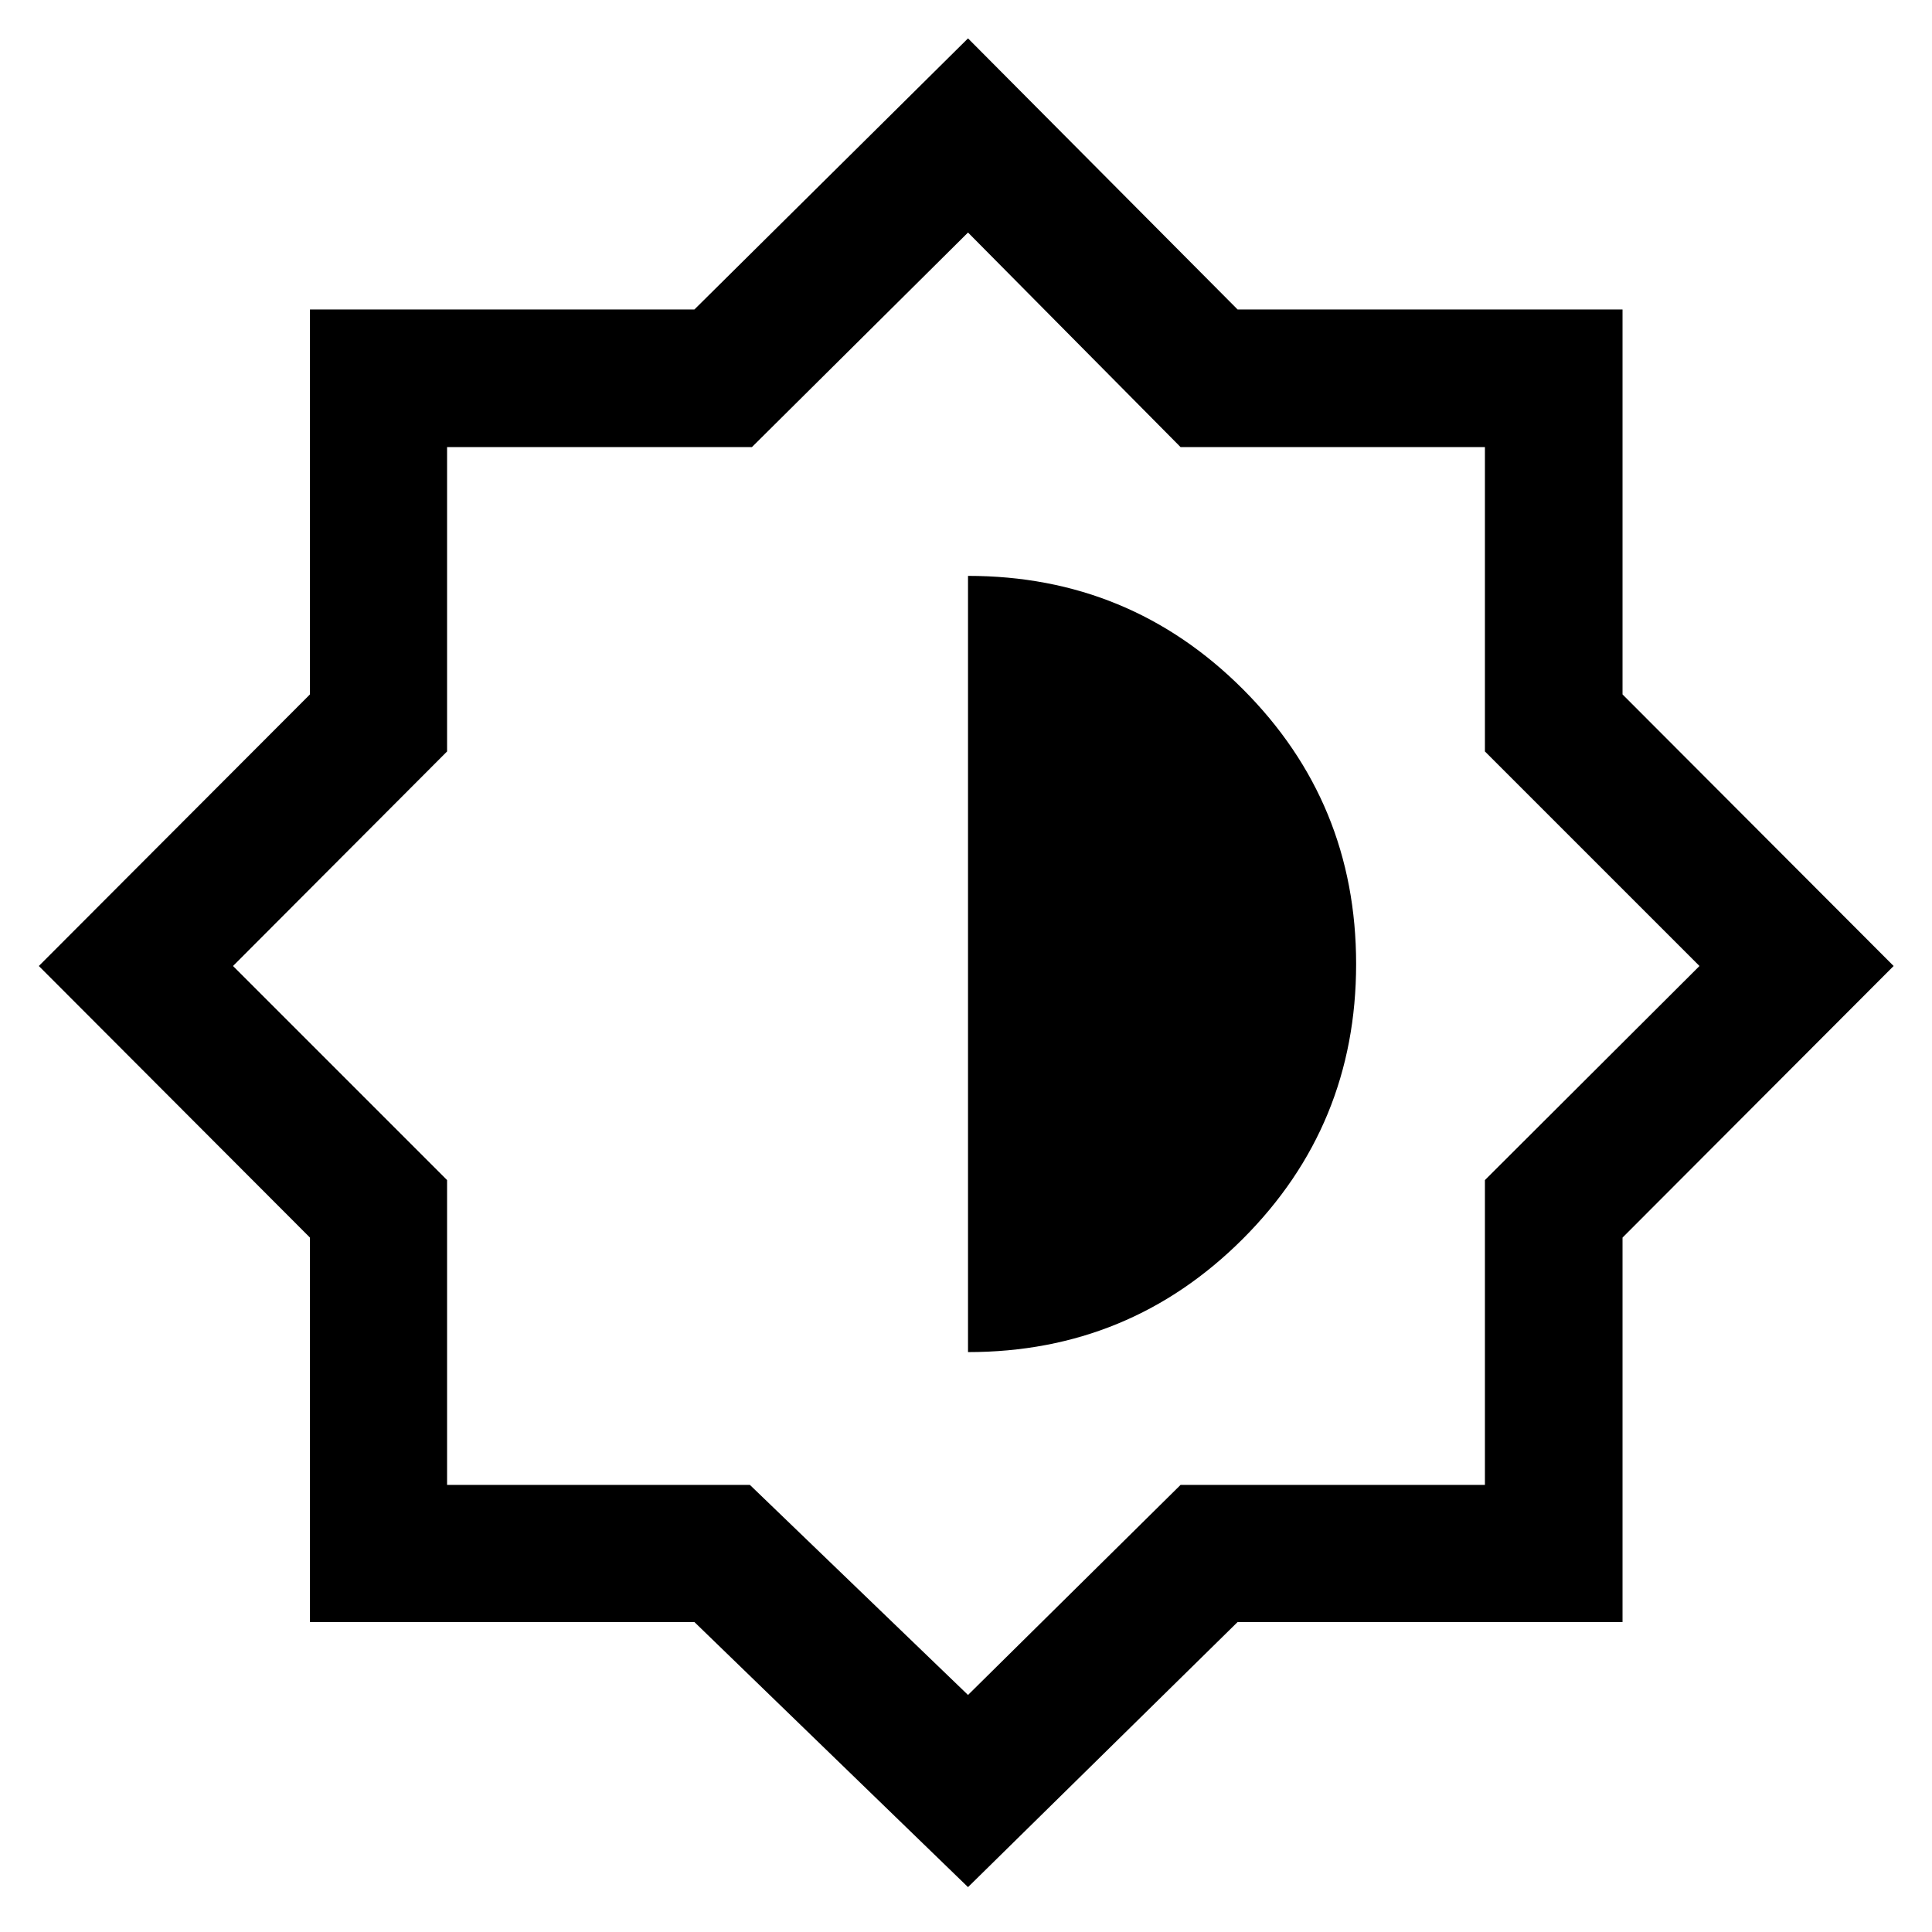
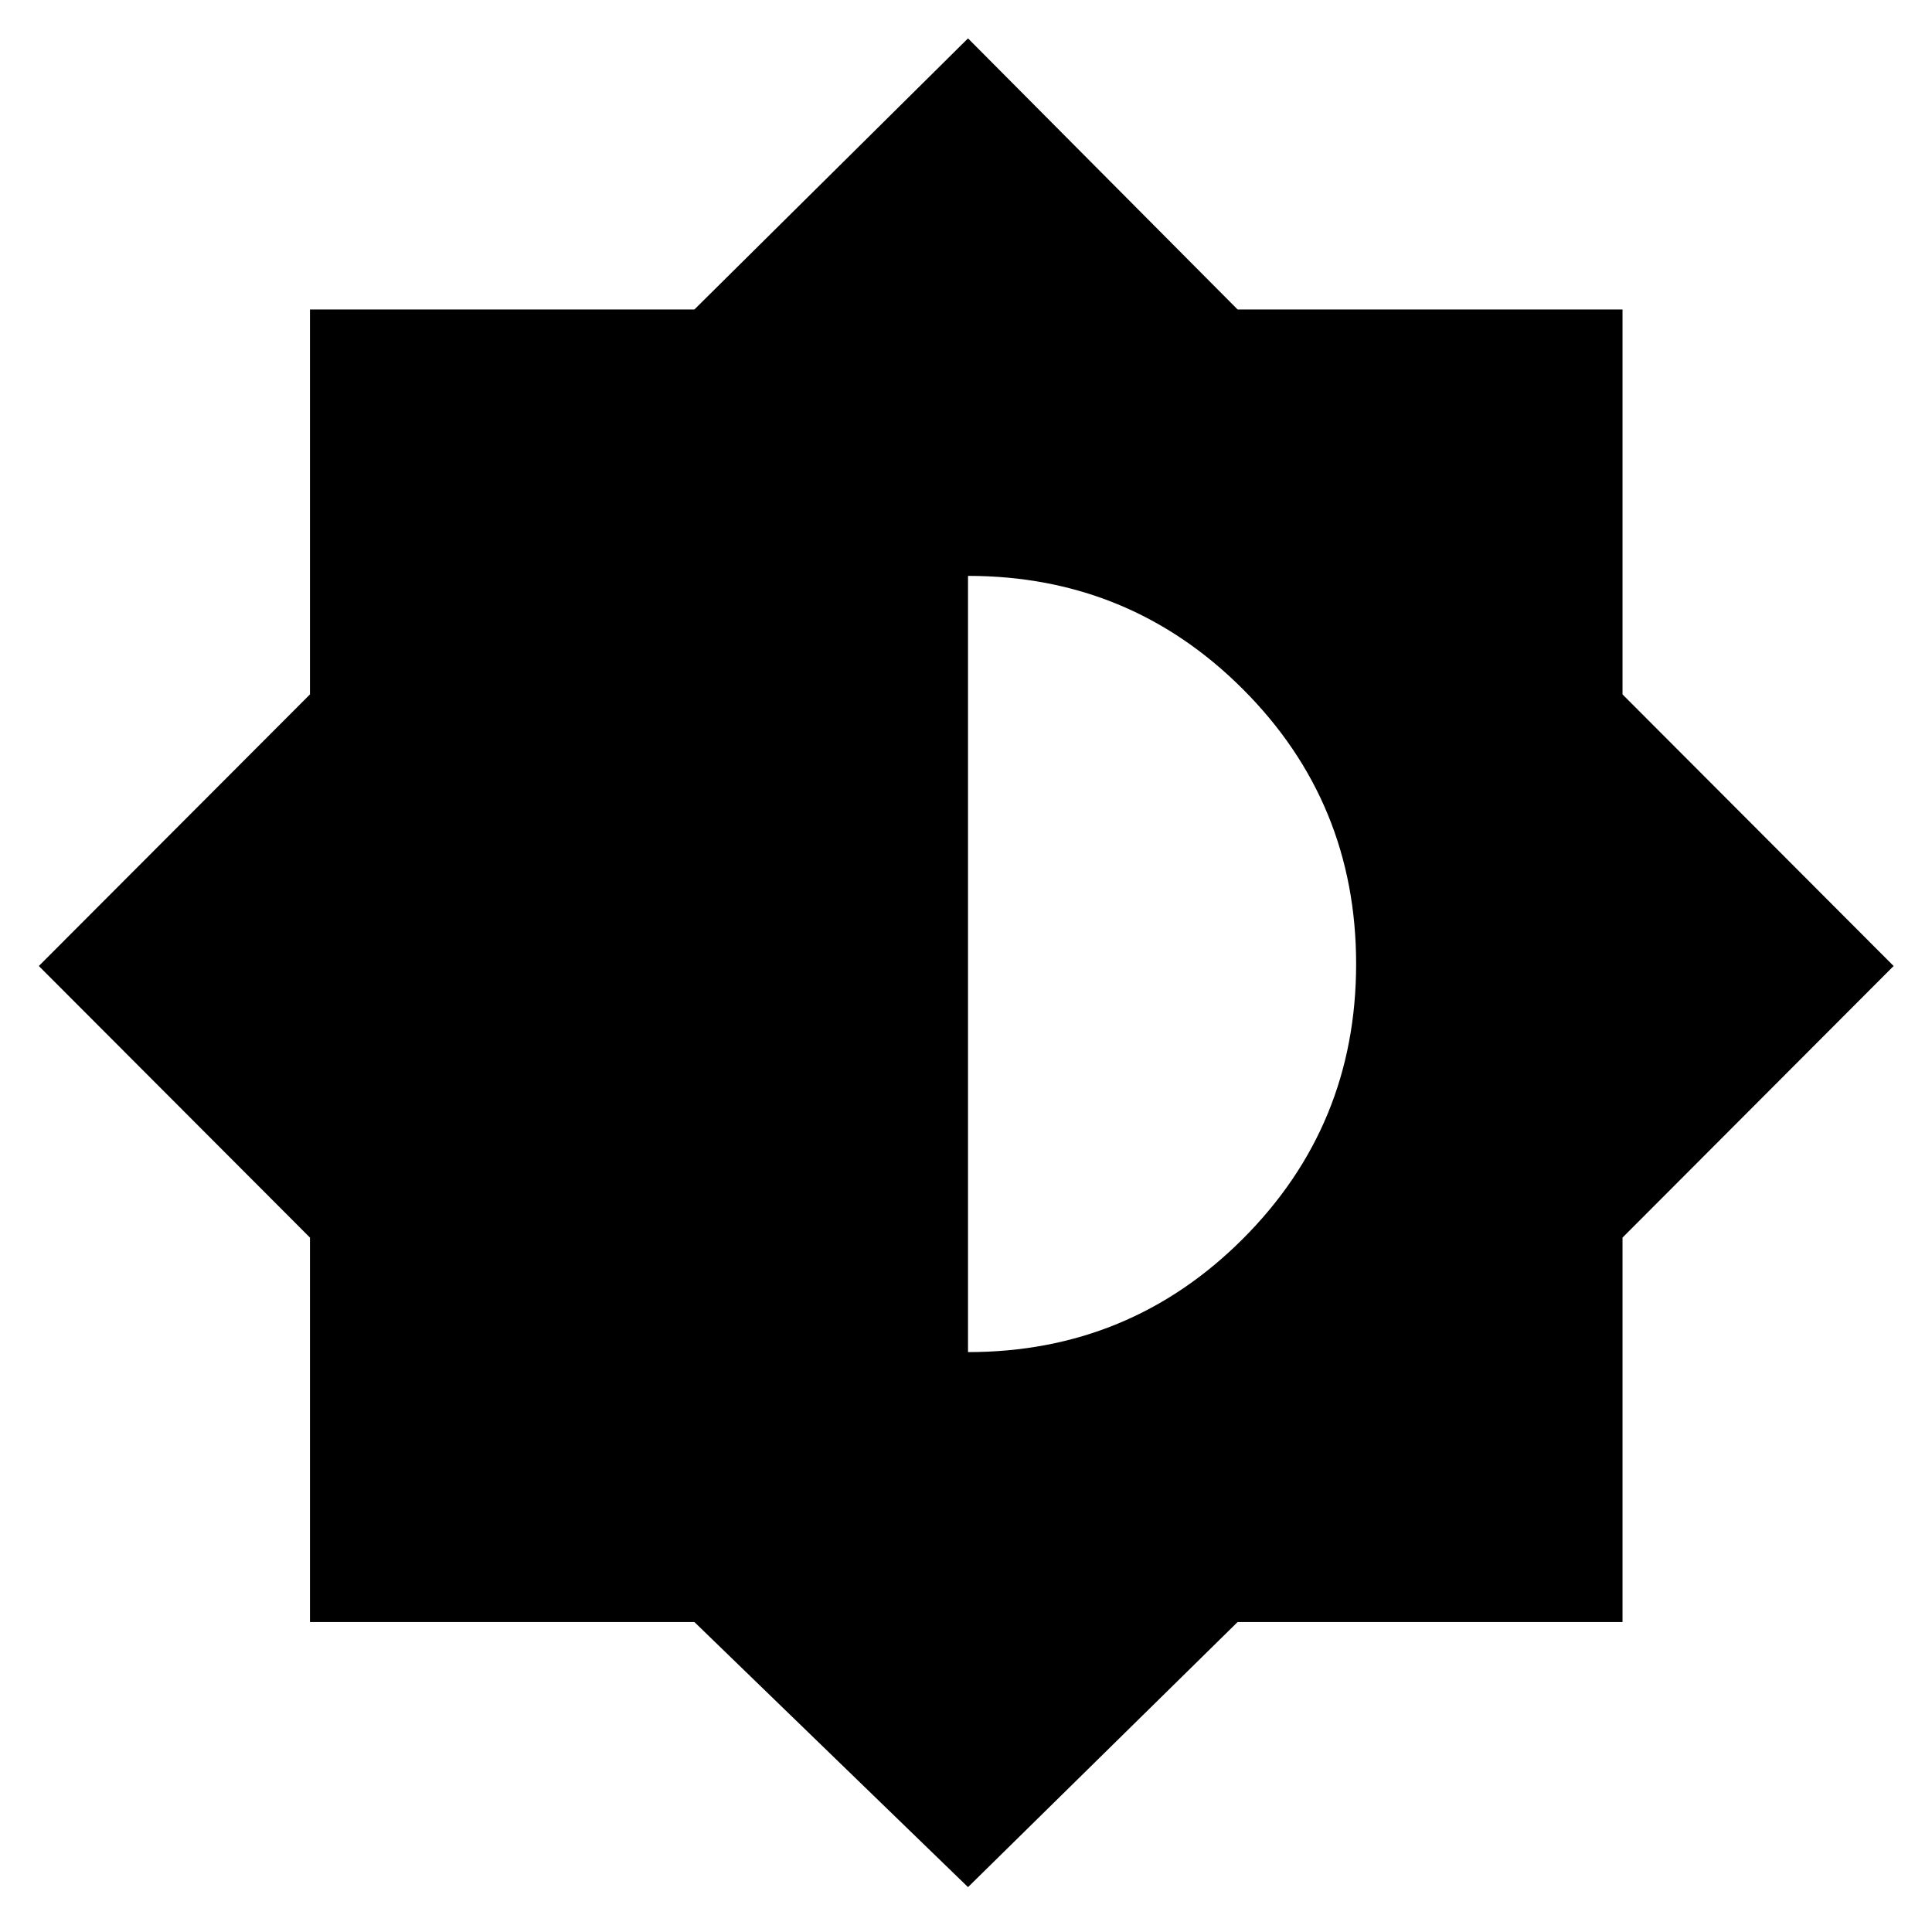
<svg xmlns="http://www.w3.org/2000/svg" viewBox="0 -960 960 960">
-   <path d="M481-22.3 345.04-154.02H154.02v-191.02L19.3-480l134.72-134.96v-191.26h191.02L481-940.93l133.96 134.71h191.26v191.26L940.93-480 806.22-345.04v191.02H614.96L481-22.3Zm0-95.48 105.61-104.37h151.24v-151.48L844.46-480 737.85-586.61v-151.24H586.61L481-844.46 373.63-737.85H222.15v151.24L115.78-480l106.37 106.37v151.48h150.48L481-117.78Zm0-170.37q80.28 0 136.57-56.28 56.28-56.29 56.28-136.57t-56.28-136.57Q561.28-673.85 481-673.85v385.7Z" />
+   <path d="M481-22.3 345.04-154.02H154.02v-191.02L19.3-480l134.72-134.96v-191.26h191.02L481-940.93l133.96 134.71h191.26v191.26L940.93-480 806.22-345.04v191.02H614.96L481-22.3Zm0-265.85q80.28 0 136.57-56.28 56.28-56.29 56.28-136.57t-56.28-136.57Q561.28-673.85 481-673.85v385.7Z" />
</svg>
